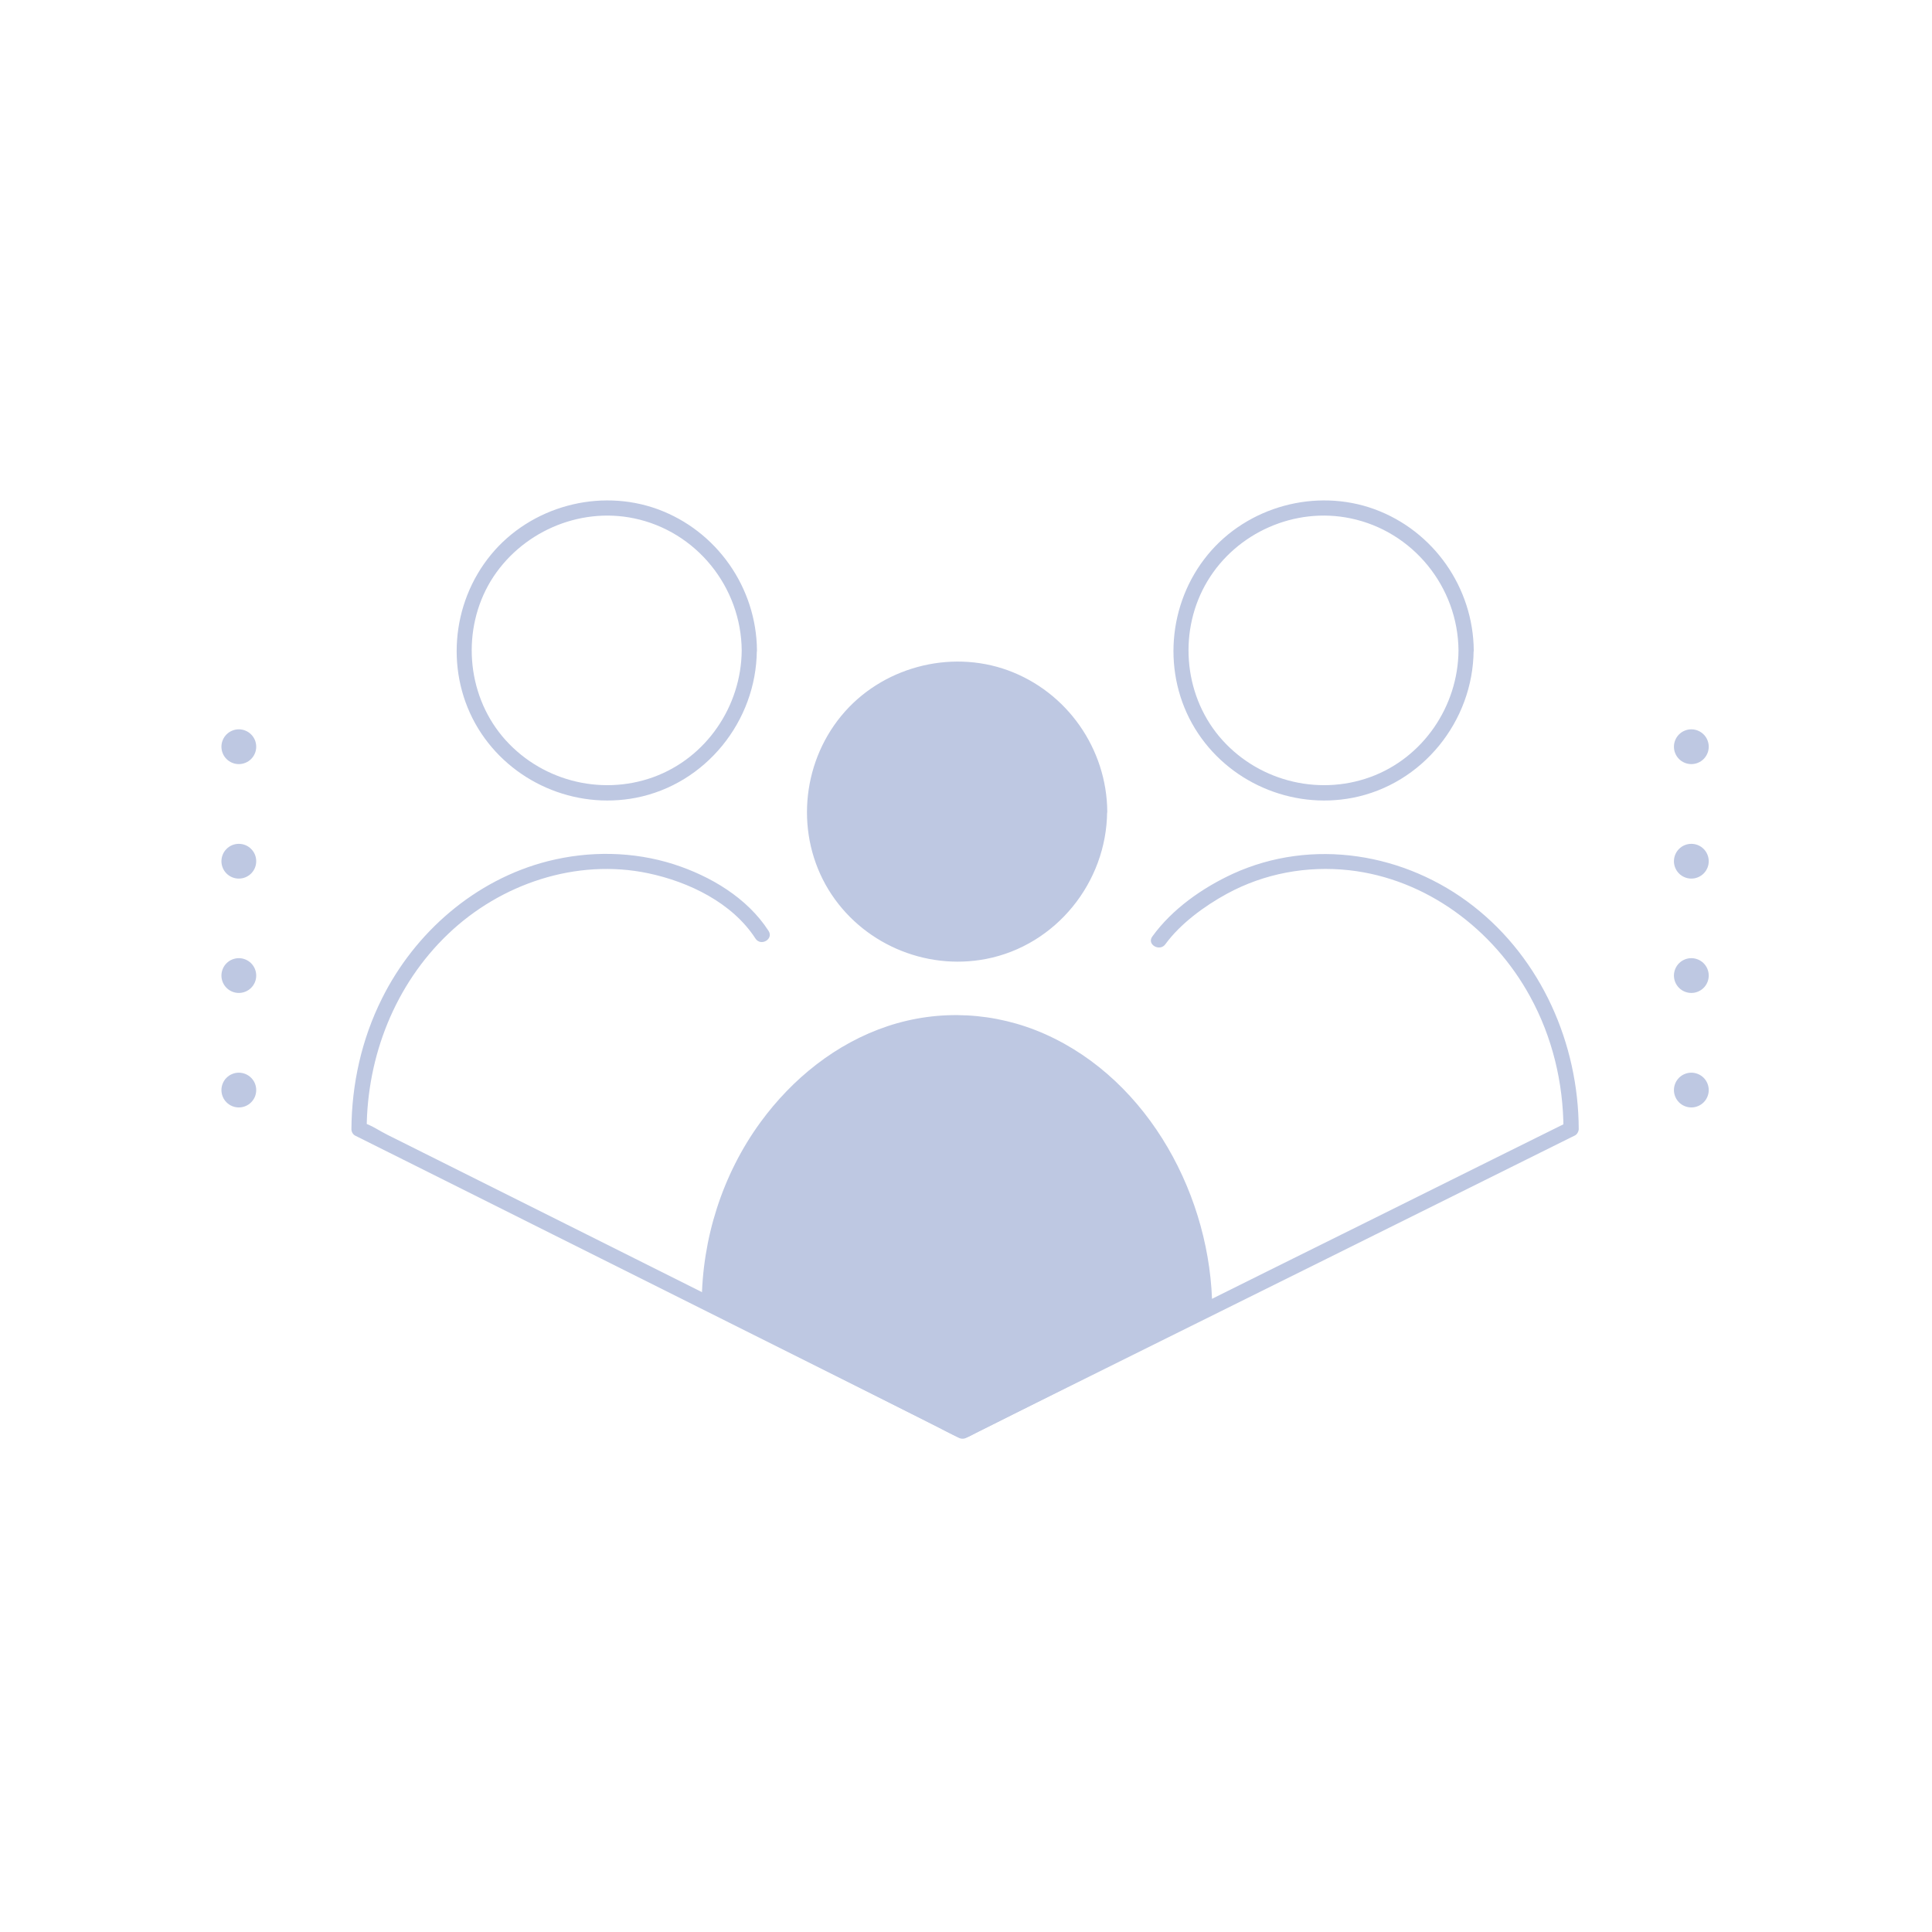
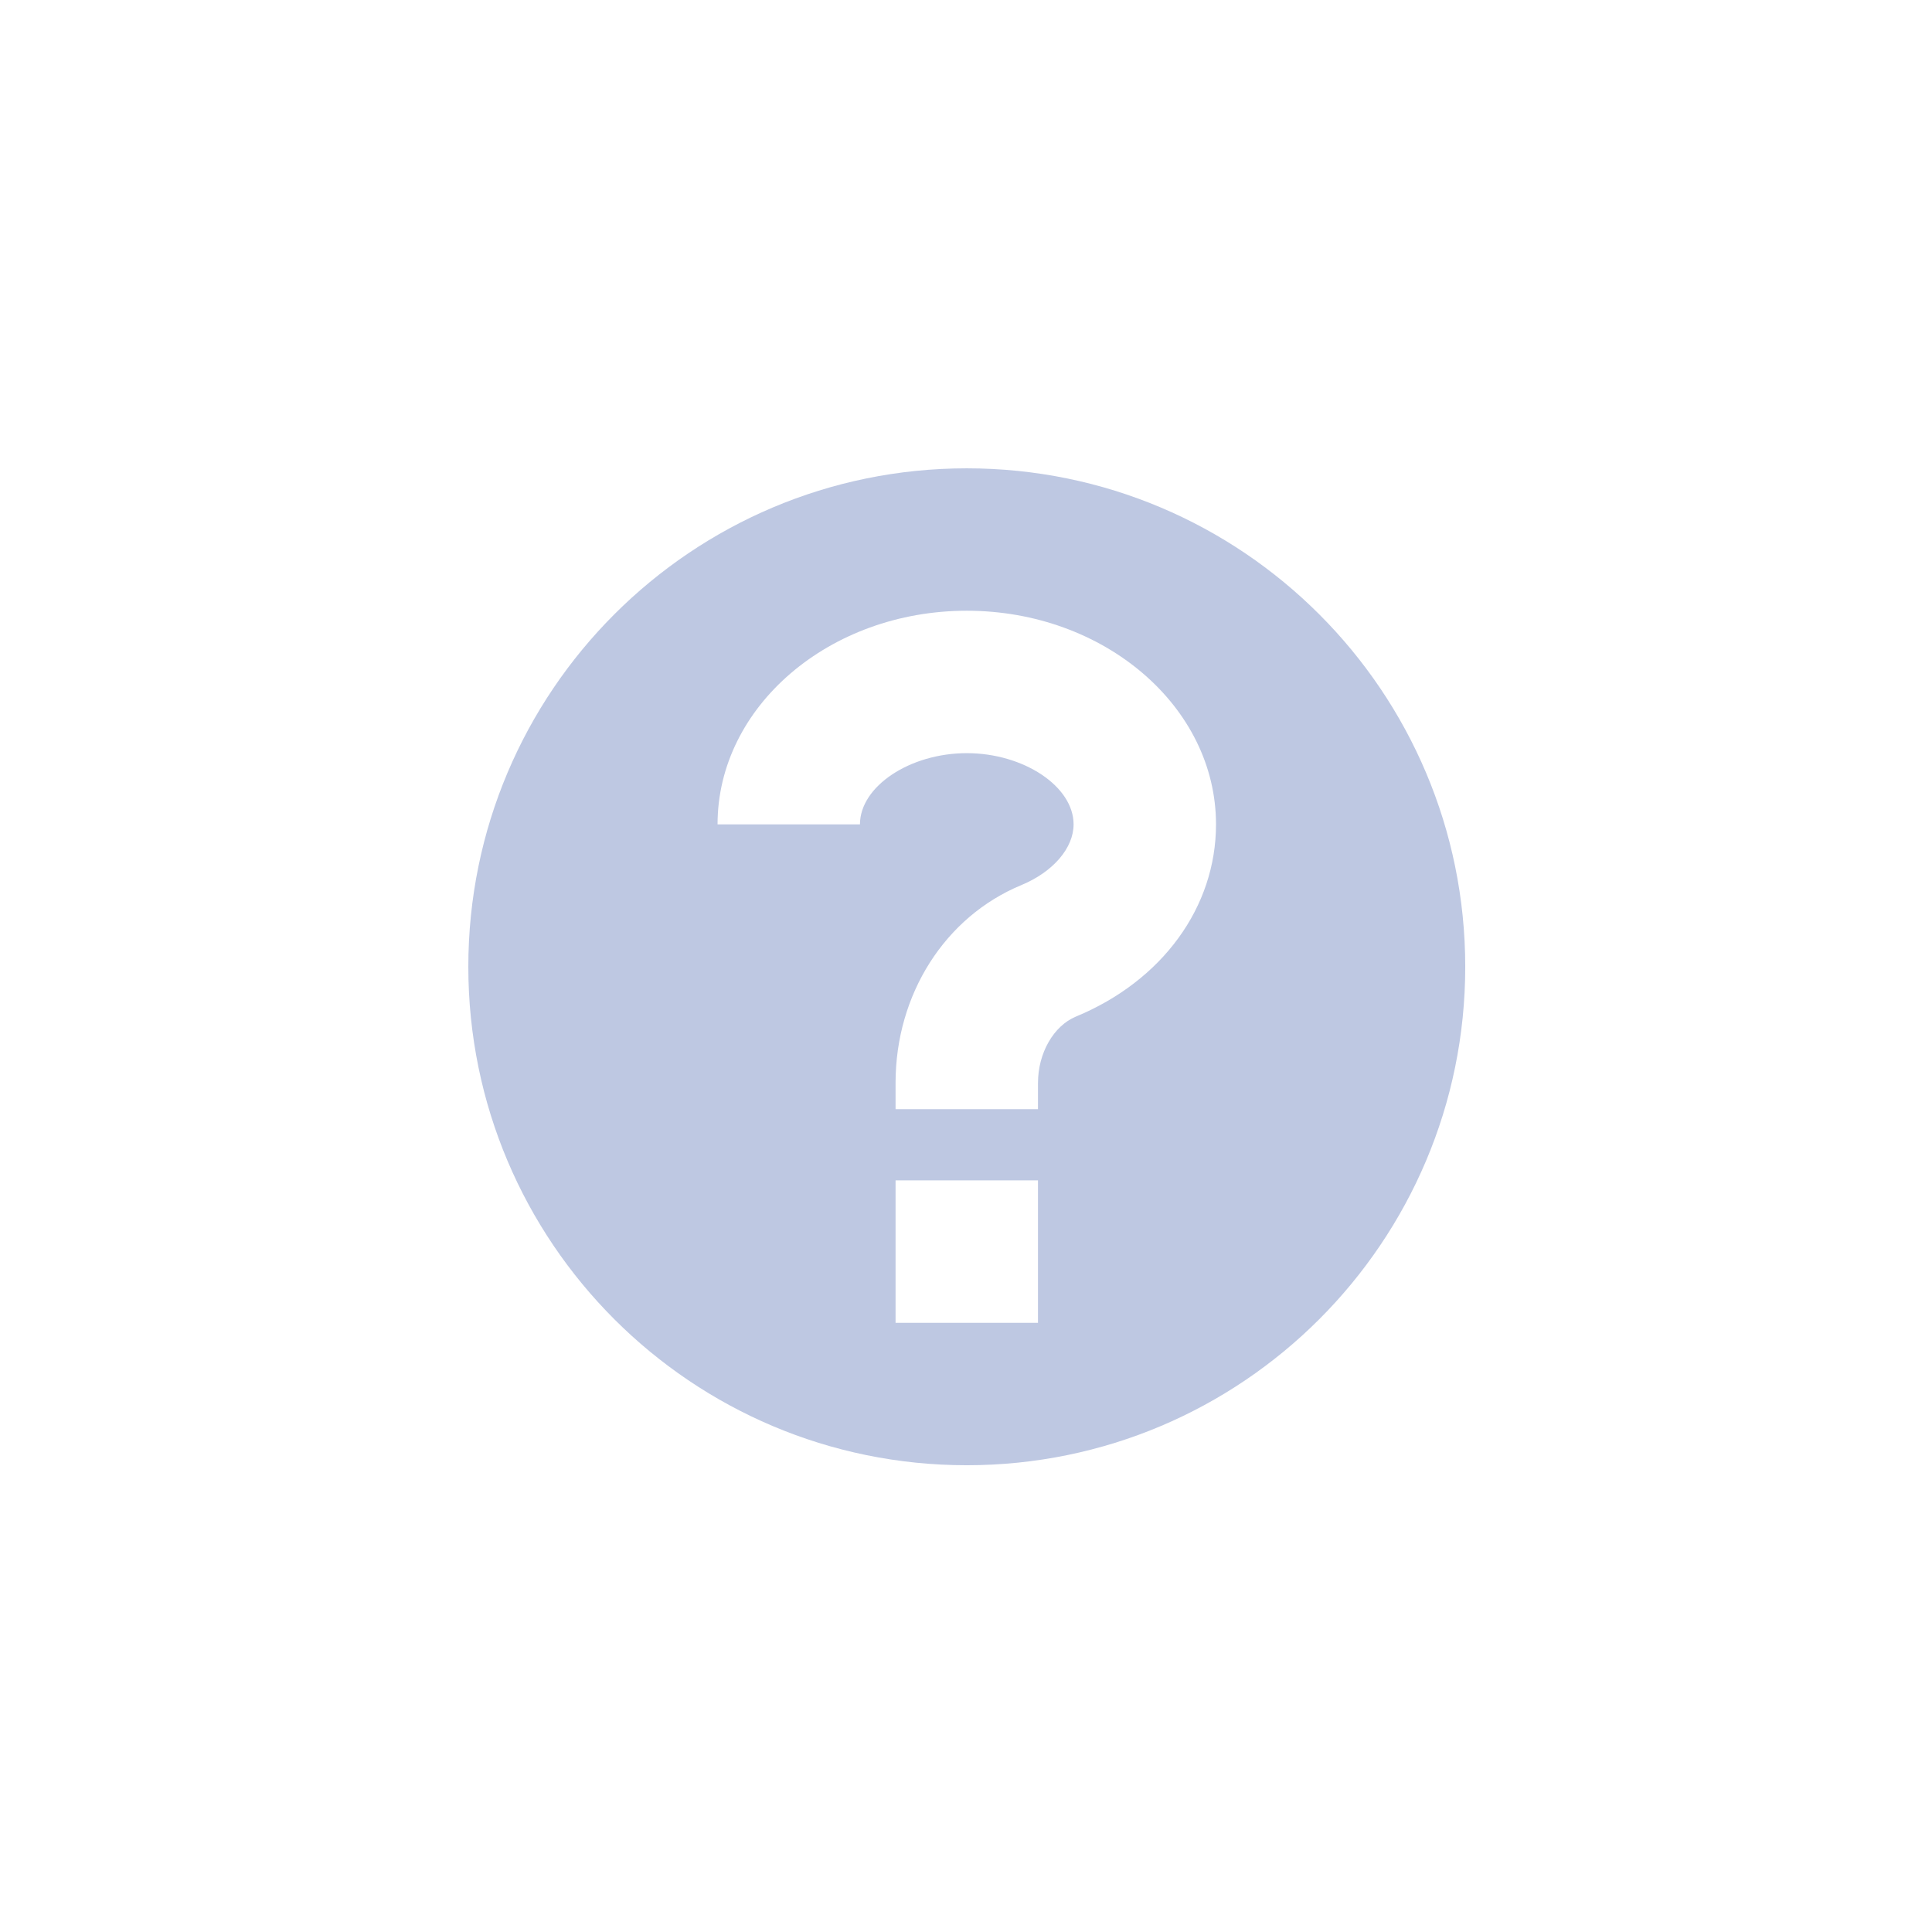
<svg xmlns="http://www.w3.org/2000/svg" width="375" zoomAndPan="magnify" viewBox="0 0 375 375" height="375" preserveAspectRatio="xMidYMid meet" version="1.0">
  <defs>
    <clipPath id="clip-0">
-       <path d="M 136 197 L 236 197 L 236 279.938 L 136 279.938 Z M 136 197 " clip-rule="nonzero" />
-     </clipPath>
-     <clipPath id="clip-1">
-       <path d="M 68 165 L 307 165 L 307 279.938 L 68 279.938 Z M 68 165 " clip-rule="nonzero" />
-     </clipPath>
-     <clipPath id="clip-2">
-       <path d="M 42.945 141 L 50 141 L 50 149 L 42.945 149 Z M 42.945 141 " clip-rule="nonzero" />
-     </clipPath>
-     <clipPath id="clip-3">
-       <path d="M 42.945 163 L 50 163 L 50 171 L 42.945 171 Z M 42.945 163 " clip-rule="nonzero" />
-     </clipPath>
-     <clipPath id="clip-4">
-       <path d="M 42.945 185 L 50 185 L 50 193 L 42.945 193 Z M 42.945 185 " clip-rule="nonzero" />
-     </clipPath>
-     <clipPath id="clip-5">
-       <path d="M 42.945 208 L 50 208 L 50 215 L 42.945 215 Z M 42.945 208 " clip-rule="nonzero" />
-     </clipPath>
-     <clipPath id="clip-6">
-       <path d="M 324 141 L 331.695 141 L 331.695 149 L 324 149 Z M 324 141 " clip-rule="nonzero" />
-     </clipPath>
-     <clipPath id="clip-7">
-       <path d="M 324 163 L 331.695 163 L 331.695 171 L 324 171 Z M 324 163 " clip-rule="nonzero" />
-     </clipPath>
-     <clipPath id="clip-8">
-       <path d="M 324 185 L 331.695 185 L 331.695 193 L 324 193 Z M 324 185 " clip-rule="nonzero" />
-     </clipPath>
-     <clipPath id="clip-9">
-       <path d="M 324 208 L 331.695 208 L 331.695 215 L 324 215 Z M 324 208 " clip-rule="nonzero" />
+       <path d="M 90.902 90.902 L 284.402 90.902 L 284.402 284.402 L 90.902 284.402 Z M 90.902 90.902 " clip-rule="nonzero" />
    </clipPath>
  </defs>
-   <path fill="rgb(74.509%, 78.429%, 88.629%)" d="M 213.441 157.543 C 213.441 158.449 213.398 159.355 213.309 160.258 C 213.219 161.156 213.086 162.055 212.91 162.941 C 212.73 163.832 212.512 164.707 212.25 165.574 C 211.984 166.441 211.68 167.297 211.332 168.133 C 210.988 168.969 210.598 169.789 210.172 170.586 C 209.746 171.387 209.277 172.164 208.773 172.914 C 208.27 173.668 207.73 174.395 207.156 175.098 C 206.582 175.797 205.973 176.469 205.332 177.109 C 204.691 177.75 204.02 178.359 203.316 178.934 C 202.617 179.508 201.891 180.047 201.137 180.551 C 200.383 181.055 199.605 181.52 198.805 181.945 C 198.004 182.371 197.188 182.762 196.348 183.105 C 195.512 183.453 194.656 183.758 193.789 184.023 C 192.922 184.285 192.043 184.504 191.152 184.68 C 190.266 184.859 189.367 184.992 188.465 185.078 C 187.562 185.168 186.66 185.215 185.75 185.215 C 184.844 185.215 183.941 185.168 183.039 185.078 C 182.137 184.992 181.238 184.859 180.352 184.68 C 179.461 184.504 178.582 184.285 177.715 184.023 C 176.848 183.758 175.992 183.453 175.156 183.105 C 174.316 182.762 173.5 182.371 172.699 181.945 C 171.898 181.52 171.121 181.055 170.367 180.551 C 169.613 180.047 168.887 179.508 168.184 178.934 C 167.484 178.359 166.812 177.75 166.172 177.109 C 165.531 176.469 164.922 175.797 164.348 175.098 C 163.773 174.395 163.23 173.668 162.73 172.914 C 162.227 172.164 161.758 171.387 161.332 170.586 C 160.902 169.789 160.516 168.969 160.168 168.133 C 159.824 167.297 159.516 166.441 159.254 165.574 C 158.992 164.707 158.77 163.832 158.594 162.941 C 158.418 162.055 158.285 161.156 158.195 160.258 C 158.105 159.355 158.062 158.449 158.062 157.543 C 158.062 156.637 158.105 155.734 158.195 154.832 C 158.285 153.93 158.418 153.035 158.594 152.145 C 158.77 151.258 158.992 150.379 159.254 149.512 C 159.516 148.645 159.824 147.793 160.168 146.957 C 160.516 146.117 160.902 145.301 161.332 144.5 C 161.758 143.703 162.227 142.926 162.73 142.172 C 163.23 141.418 163.773 140.691 164.348 139.992 C 164.922 139.289 165.531 138.621 166.172 137.98 C 166.812 137.34 167.484 136.73 168.184 136.156 C 168.887 135.582 169.613 135.043 170.367 134.539 C 171.121 134.035 171.898 133.57 172.699 133.141 C 173.5 132.715 174.316 132.328 175.156 131.98 C 175.992 131.633 176.848 131.328 177.715 131.066 C 178.582 130.805 179.461 130.582 180.352 130.406 C 181.238 130.23 182.137 130.098 183.039 130.008 C 183.941 129.918 184.844 129.875 185.75 129.875 C 186.66 129.875 187.562 129.918 188.465 130.008 C 189.367 130.098 190.266 130.23 191.152 130.406 C 192.043 130.582 192.922 130.805 193.789 131.066 C 194.656 131.328 195.512 131.633 196.348 131.98 C 197.188 132.328 198.004 132.715 198.805 133.141 C 199.605 133.57 200.383 134.035 201.137 134.539 C 201.891 135.043 202.617 135.582 203.316 136.156 C 204.02 136.73 204.691 137.34 205.332 137.98 C 205.973 138.621 206.582 139.289 207.156 139.992 C 207.73 140.691 208.27 141.418 208.773 142.172 C 209.277 142.926 209.746 143.703 210.172 144.5 C 210.598 145.301 210.988 146.117 211.332 146.957 C 211.68 147.793 211.984 148.645 212.25 149.512 C 212.512 150.379 212.73 151.258 212.91 152.145 C 213.086 153.035 213.219 153.93 213.309 154.832 C 213.398 155.734 213.441 156.637 213.441 157.543 Z M 213.441 157.543 " fill-opacity="1" fill-rule="nonzero" />
-   <path fill="rgb(74.509%, 78.429%, 88.629%)" d="M 211.961 157.543 C 211.871 168.375 205.09 178.379 194.844 182.105 C 184.418 185.895 172.602 182.699 165.496 174.203 C 158.477 165.77 157.617 153.402 163.246 144.051 C 168.902 134.641 180.215 129.637 190.992 131.887 C 203.164 134.402 211.871 145.203 211.961 157.543 C 211.961 159.438 214.922 159.438 214.922 157.543 C 214.832 145.352 207.133 134.312 195.645 130.113 C 184.27 125.969 171.004 129.578 163.305 138.93 C 155.484 148.43 154.391 162.16 160.816 172.695 C 167.152 183.051 179.504 188.438 191.406 186.129 C 204.973 183.496 214.805 171.246 214.891 157.543 C 214.953 155.621 211.988 155.621 211.961 157.543 Z M 211.961 157.543 " fill-opacity="1" fill-rule="nonzero" />
-   <path fill="rgb(74.509%, 78.429%, 88.629%)" d="M 186.848 277.809 L 137.688 252.98 C 137.688 224.273 159.219 198.5 185.75 198.5 C 212.285 198.5 233.816 225.461 233.816 254.164 L 186.848 277.809 " fill-opacity="1" fill-rule="nonzero" />
  <g clip-path="url(#clip-0)">
-     <path fill="rgb(74.509%, 78.429%, 88.629%)" d="M 187.586 276.508 C 182.078 273.723 176.543 270.941 171.035 268.133 C 162.18 263.664 153.352 259.195 144.5 254.727 C 142.484 253.691 140.441 252.684 138.426 251.648 C 138.664 252.062 138.93 252.508 139.168 252.922 C 139.258 232.531 150.629 211.578 169.82 203.234 C 178.883 199.301 189.129 198.824 198.457 202.082 C 207.902 205.367 215.898 212.172 221.586 220.309 C 228.484 230.223 232.305 242.121 232.336 254.164 C 232.574 253.75 232.84 253.305 233.074 252.891 C 227.805 255.555 222.531 258.188 217.23 260.852 C 208.793 265.082 200.383 269.344 191.941 273.578 C 189.988 274.555 188.031 275.559 186.078 276.535 C 184.391 277.395 185.871 279.938 187.559 279.082 C 192.828 276.418 198.102 273.785 203.402 271.121 C 211.844 266.891 220.254 262.629 228.691 258.395 C 230.648 257.418 232.602 256.414 234.555 255.438 C 235 255.199 235.297 254.668 235.297 254.164 C 235.207 232.531 223.125 209.746 202.84 200.719 C 193.184 196.43 182.316 195.836 172.277 199.18 C 162.266 202.523 153.797 209.359 147.609 217.824 C 140.203 227.973 136.266 240.434 136.207 252.949 C 136.207 253.453 136.473 253.984 136.945 254.223 C 142.457 257.004 147.992 259.785 153.5 262.598 C 162.355 267.066 171.18 271.535 180.035 276.004 C 182.051 277.039 184.094 278.047 186.105 279.082 C 187.797 279.938 189.305 277.395 187.586 276.508 Z M 187.586 276.508 " fill-opacity="1" fill-rule="nonzero" />
-   </g>
-   <path fill="rgb(74.509%, 78.429%, 88.629%)" d="M 143.965 126.266 C 143.875 137.094 137.094 147.098 126.848 150.828 C 116.426 154.613 104.609 151.418 97.5 142.926 C 90.48 134.492 89.621 122.121 95.25 112.77 C 100.965 103.391 112.277 98.359 123.059 100.609 C 135.168 103.121 143.875 113.953 143.965 126.266 C 143.965 128.16 146.926 128.16 146.926 126.266 C 146.84 114.07 139.137 103.035 127.648 98.832 C 116.277 94.688 103.008 98.301 95.309 107.652 C 87.492 117.148 86.395 130.883 92.82 141.414 C 99.16 151.773 111.508 157.16 123.414 154.852 C 136.977 152.219 146.809 139.965 146.898 126.266 C 146.957 124.371 143.996 124.371 143.965 126.266 Z M 143.965 126.266 " fill-opacity="1" fill-rule="nonzero" />
-   <g clip-path="url(#clip-1)">
-     <path fill="rgb(74.509%, 78.429%, 88.629%)" d="M 149.176 180.684 C 145.031 174.266 137.926 170.062 130.785 167.754 C 122.91 165.238 114.352 165.121 106.324 167.16 C 92.258 170.742 80.5 180.98 74.105 193.883 C 70.195 201.727 68.27 210.395 68.211 219.156 C 68.211 219.66 68.477 220.191 68.953 220.43 C 72.891 222.383 76.828 224.363 80.738 226.316 C 90.156 231.023 99.602 235.758 109.02 240.461 C 120.391 246.145 131.734 251.824 143.105 257.508 C 152.852 262.391 162.594 267.242 172.336 272.125 C 175.477 273.695 178.613 275.262 181.754 276.832 C 183.145 277.543 184.539 278.34 185.988 278.961 C 187.23 279.496 188.328 278.668 189.453 278.105 C 191.91 276.891 194.371 275.676 196.828 274.434 C 205.742 269.996 214.684 265.559 223.598 261.148 C 234.941 255.523 246.254 249.902 257.598 244.281 C 267.812 239.219 278.031 234.129 288.219 229.07 C 293.785 226.316 299.324 223.535 304.891 220.785 C 305.156 220.664 305.426 220.516 305.691 220.398 C 306.137 220.16 306.43 219.602 306.43 219.125 C 306.371 202.555 299.176 186.191 285.996 175.891 C 272.789 165.562 254.695 162.547 239.266 169.617 C 233.371 172.34 227.508 176.453 223.66 181.781 C 222.531 183.32 225.109 184.797 226.207 183.262 C 229.078 179.324 233.758 175.863 238.168 173.465 C 245.426 169.527 253.629 168.02 261.832 168.906 C 276.816 170.566 289.848 180.359 296.984 193.41 C 301.309 201.281 303.441 210.16 303.469 219.125 C 303.707 218.711 303.973 218.27 304.211 217.855 C 300.301 219.809 296.363 221.762 292.453 223.684 C 283.035 228.359 273.617 233.035 264.23 237.711 C 252.887 243.332 241.547 248.957 230.203 254.609 C 220.371 259.492 210.508 264.375 200.676 269.258 C 197.418 270.883 194.164 272.48 190.906 274.109 C 189.426 274.848 187.676 275.441 186.312 276.387 C 186.254 276.418 186.168 276.445 186.105 276.477 C 186.609 276.477 187.113 276.477 187.586 276.477 C 183.68 274.523 179.77 272.57 175.859 270.617 C 166.562 265.973 157.293 261.324 147.992 256.68 C 136.68 251.027 125.367 245.344 114.055 239.691 C 104.312 234.809 94.566 229.957 84.824 225.074 C 81.625 223.477 78.43 221.879 75.23 220.281 C 73.777 219.57 72.18 218.445 70.641 217.973 C 70.582 217.941 70.492 217.914 70.434 217.883 C 70.668 218.297 70.938 218.742 71.172 219.156 C 71.23 205.012 76.68 191.102 86.988 181.277 C 97.176 171.543 111.863 166.57 125.812 169.5 C 133.688 171.156 142.129 175.211 146.629 182.164 C 147.668 183.762 150.215 182.285 149.176 180.684 Z M 149.176 180.684 " fill-opacity="1" fill-rule="nonzero" />
-   </g>
-   <path fill="rgb(74.509%, 78.429%, 88.629%)" d="M 283.094 126.266 C 283.008 137.094 276.223 147.098 265.977 150.828 C 255.555 154.613 243.738 151.418 236.629 142.926 C 229.609 134.492 228.754 122.121 234.379 112.77 C 240.035 103.359 251.348 98.359 262.129 100.609 C 274.27 103.121 283.008 113.953 283.094 126.266 C 283.094 128.16 286.055 128.16 286.055 126.266 C 285.969 114.07 278.27 103.035 266.777 98.832 C 255.406 94.688 242.137 98.301 234.438 107.652 C 226.621 117.148 225.523 130.883 231.949 141.414 C 238.289 151.773 250.637 157.16 262.543 154.852 C 276.105 152.219 285.938 139.965 286.027 126.266 C 286.055 124.371 283.094 124.371 283.094 126.266 Z M 283.094 126.266 " fill-opacity="1" fill-rule="nonzero" />
-   <g clip-path="url(#clip-2)">
-     <path fill="rgb(74.509%, 78.429%, 88.629%)" d="M 49.73 144.938 C 49.73 145.383 49.645 145.816 49.477 146.227 C 49.305 146.641 49.059 147.008 48.742 147.324 C 48.426 147.641 48.062 147.883 47.648 148.055 C 47.234 148.227 46.805 148.312 46.355 148.312 C 45.906 148.312 45.477 148.227 45.062 148.055 C 44.648 147.883 44.285 147.641 43.969 147.324 C 43.652 147.008 43.406 146.641 43.238 146.227 C 43.066 145.816 42.98 145.383 42.98 144.938 C 42.98 144.488 43.066 144.059 43.238 143.645 C 43.406 143.234 43.652 142.867 43.969 142.551 C 44.285 142.234 44.648 141.992 45.062 141.82 C 45.477 141.648 45.906 141.562 46.355 141.562 C 46.805 141.562 47.234 141.648 47.648 141.82 C 48.062 141.992 48.426 142.234 48.742 142.551 C 49.059 142.867 49.305 143.234 49.477 143.645 C 49.645 144.059 49.73 144.488 49.73 144.938 Z M 49.73 144.938 " fill-opacity="1" fill-rule="nonzero" />
-   </g>
-   <g clip-path="url(#clip-3)">
-     <path fill="rgb(74.509%, 78.429%, 88.629%)" d="M 49.73 167.16 C 49.73 167.609 49.645 168.039 49.477 168.453 C 49.305 168.867 49.059 169.23 48.742 169.547 C 48.426 169.863 48.062 170.105 47.648 170.277 C 47.234 170.449 46.805 170.535 46.355 170.535 C 45.906 170.535 45.477 170.449 45.062 170.277 C 44.648 170.105 44.285 169.863 43.969 169.547 C 43.652 169.23 43.406 168.867 43.238 168.453 C 43.066 168.039 42.98 167.609 42.98 167.16 C 42.98 166.715 43.066 166.285 43.238 165.871 C 43.406 165.457 43.652 165.094 43.969 164.777 C 44.285 164.461 44.648 164.215 45.062 164.043 C 45.477 163.875 45.906 163.789 46.355 163.789 C 46.805 163.789 47.234 163.875 47.648 164.043 C 48.062 164.215 48.426 164.461 48.742 164.777 C 49.059 165.094 49.305 165.457 49.477 165.871 C 49.645 166.285 49.73 166.715 49.73 167.16 Z M 49.73 167.16 " fill-opacity="1" fill-rule="nonzero" />
-   </g>
-   <g clip-path="url(#clip-4)">
-     <path fill="rgb(74.509%, 78.429%, 88.629%)" d="M 49.73 189.355 C 49.73 189.805 49.645 190.234 49.477 190.648 C 49.305 191.059 49.059 191.426 48.742 191.742 C 48.426 192.059 48.062 192.301 47.648 192.473 C 47.234 192.645 46.805 192.73 46.355 192.73 C 45.906 192.73 45.477 192.645 45.062 192.473 C 44.648 192.301 44.285 192.059 43.969 191.742 C 43.652 191.426 43.406 191.059 43.238 190.648 C 43.066 190.234 42.98 189.805 42.98 189.355 C 42.98 188.91 43.066 188.477 43.238 188.066 C 43.406 187.652 43.652 187.285 43.969 186.969 C 44.285 186.652 44.648 186.41 45.062 186.238 C 45.477 186.066 45.906 185.98 46.355 185.98 C 46.805 185.98 47.234 186.066 47.648 186.238 C 48.062 186.41 48.426 186.652 48.742 186.969 C 49.059 187.285 49.305 187.652 49.477 188.066 C 49.645 188.477 49.73 188.91 49.73 189.355 Z M 49.73 189.355 " fill-opacity="1" fill-rule="nonzero" />
-   </g>
-   <g clip-path="url(#clip-5)">
-     <path fill="rgb(74.509%, 78.429%, 88.629%)" d="M 49.73 211.578 C 49.73 212.027 49.645 212.457 49.477 212.871 C 49.305 213.285 49.059 213.648 48.742 213.965 C 48.426 214.281 48.062 214.527 47.648 214.695 C 47.234 214.867 46.805 214.953 46.355 214.953 C 45.906 214.953 45.477 214.867 45.062 214.695 C 44.648 214.527 44.285 214.281 43.969 213.965 C 43.652 213.648 43.406 213.285 43.238 212.871 C 43.066 212.457 42.98 212.027 42.98 211.578 C 42.98 211.133 43.066 210.703 43.238 210.289 C 43.406 209.875 43.652 209.512 43.969 209.195 C 44.285 208.879 44.648 208.633 45.062 208.465 C 45.477 208.293 45.906 208.207 46.355 208.207 C 46.805 208.207 47.234 208.293 47.648 208.465 C 48.062 208.633 48.426 208.879 48.742 209.195 C 49.059 209.512 49.305 209.875 49.477 210.289 C 49.645 210.703 49.73 211.133 49.73 211.578 Z M 49.73 211.578 " fill-opacity="1" fill-rule="nonzero" />
-   </g>
-   <g clip-path="url(#clip-6)">
-     <path fill="rgb(74.509%, 78.429%, 88.629%)" d="M 331.664 144.938 C 331.664 145.383 331.578 145.816 331.406 146.227 C 331.234 146.641 330.992 147.008 330.676 147.324 C 330.359 147.641 329.992 147.883 329.578 148.055 C 329.164 148.227 328.734 148.312 328.285 148.312 C 327.84 148.312 327.41 148.227 326.996 148.055 C 326.582 147.883 326.215 147.641 325.898 147.324 C 325.582 147.008 325.34 146.641 325.168 146.227 C 324.996 145.816 324.91 145.383 324.91 144.938 C 324.91 144.488 324.996 144.059 325.168 143.645 C 325.34 143.234 325.582 142.867 325.898 142.551 C 326.215 142.234 326.582 141.992 326.996 141.82 C 327.41 141.648 327.84 141.562 328.285 141.562 C 328.734 141.562 329.164 141.648 329.578 141.82 C 329.992 141.992 330.359 142.234 330.676 142.551 C 330.992 142.867 331.234 143.234 331.406 143.645 C 331.578 144.059 331.664 144.488 331.664 144.938 Z M 331.664 144.938 " fill-opacity="1" fill-rule="nonzero" />
-   </g>
-   <g clip-path="url(#clip-7)">
-     <path fill="rgb(74.509%, 78.429%, 88.629%)" d="M 331.664 167.16 C 331.664 167.609 331.578 168.039 331.406 168.453 C 331.234 168.867 330.992 169.23 330.676 169.547 C 330.359 169.863 329.992 170.105 329.578 170.277 C 329.164 170.449 328.734 170.535 328.285 170.535 C 327.84 170.535 327.41 170.449 326.996 170.277 C 326.582 170.105 326.215 169.863 325.898 169.547 C 325.582 169.23 325.34 168.867 325.168 168.453 C 324.996 168.039 324.91 167.609 324.91 167.16 C 324.91 166.715 324.996 166.285 325.168 165.871 C 325.34 165.457 325.582 165.094 325.898 164.777 C 326.215 164.461 326.582 164.215 326.996 164.043 C 327.41 163.875 327.84 163.789 328.285 163.789 C 328.734 163.789 329.164 163.875 329.578 164.043 C 329.992 164.215 330.359 164.461 330.676 164.777 C 330.992 165.094 331.234 165.457 331.406 165.871 C 331.578 166.285 331.664 166.715 331.664 167.16 Z M 331.664 167.16 " fill-opacity="1" fill-rule="nonzero" />
-   </g>
-   <g clip-path="url(#clip-8)">
-     <path fill="rgb(74.509%, 78.429%, 88.629%)" d="M 331.664 189.355 C 331.664 189.805 331.578 190.234 331.406 190.648 C 331.234 191.059 330.992 191.426 330.676 191.742 C 330.359 192.059 329.992 192.301 329.578 192.473 C 329.164 192.645 328.734 192.73 328.285 192.73 C 327.84 192.73 327.41 192.645 326.996 192.473 C 326.582 192.301 326.215 192.059 325.898 191.742 C 325.582 191.426 325.34 191.059 325.168 190.648 C 324.996 190.234 324.91 189.805 324.91 189.355 C 324.91 188.91 324.996 188.477 325.168 188.066 C 325.34 187.652 325.582 187.285 325.898 186.969 C 326.215 186.652 326.582 186.41 326.996 186.238 C 327.41 186.066 327.84 185.98 328.285 185.98 C 328.734 185.98 329.164 186.066 329.578 186.238 C 329.992 186.41 330.359 186.652 330.676 186.969 C 330.992 187.285 331.234 187.652 331.406 188.066 C 331.578 188.477 331.664 188.91 331.664 189.355 Z M 331.664 189.355 " fill-opacity="1" fill-rule="nonzero" />
-   </g>
-   <g clip-path="url(#clip-9)">
-     <path fill="rgb(74.509%, 78.429%, 88.629%)" d="M 331.664 211.578 C 331.664 212.027 331.578 212.457 331.406 212.871 C 331.234 213.285 330.992 213.648 330.676 213.965 C 330.359 214.281 329.992 214.527 329.578 214.695 C 329.164 214.867 328.734 214.953 328.285 214.953 C 327.84 214.953 327.41 214.867 326.996 214.695 C 326.582 214.527 326.215 214.281 325.898 213.965 C 325.582 213.648 325.34 213.285 325.168 212.871 C 324.996 212.457 324.91 212.027 324.91 211.578 C 324.91 211.133 324.996 210.703 325.168 210.289 C 325.34 209.875 325.582 209.512 325.898 209.195 C 326.215 208.879 326.582 208.633 326.996 208.465 C 327.41 208.293 327.84 208.207 328.285 208.207 C 328.734 208.207 329.164 208.293 329.578 208.465 C 329.992 208.633 330.359 208.879 330.676 209.195 C 330.992 209.512 331.234 209.875 331.406 210.289 C 331.578 210.703 331.664 211.133 331.664 211.578 Z M 331.664 211.578 " fill-opacity="1" fill-rule="nonzero" />
+     <path fill="rgb(74.509%, 78.429%, 88.629%)" d="M 187.652 90.902 C 134.219 90.902 90.902 134.219 90.902 187.652 C 90.902 241.086 134.219 284.402 187.652 284.402 C 241.086 284.402 284.402 241.086 284.402 187.652 C 284.402 134.219 241.086 90.902 187.652 90.902 Z M 201.473 256.758 L 173.828 256.758 L 173.828 229.113 L 201.473 229.113 Z M 208.824 197.324 C 204.5 199.121 201.473 204.418 201.473 210.195 L 201.473 215.293 L 173.828 215.293 L 173.828 210.195 C 173.828 193.012 183.406 177.949 198.238 171.797 C 204.402 169.242 208.383 164.609 208.383 160.008 C 208.383 152.641 198.695 146.188 187.652 146.188 C 176.605 146.188 166.918 152.641 166.918 160.008 L 139.277 160.008 C 139.277 137.148 160.977 118.543 187.652 118.543 C 214.324 118.543 236.027 137.148 236.027 160.008 C 236.027 176.082 225.605 190.375 208.824 197.324 Z M 208.824 197.324 " fill-opacity="1" fill-rule="nonzero" />
  </g>
</svg>
